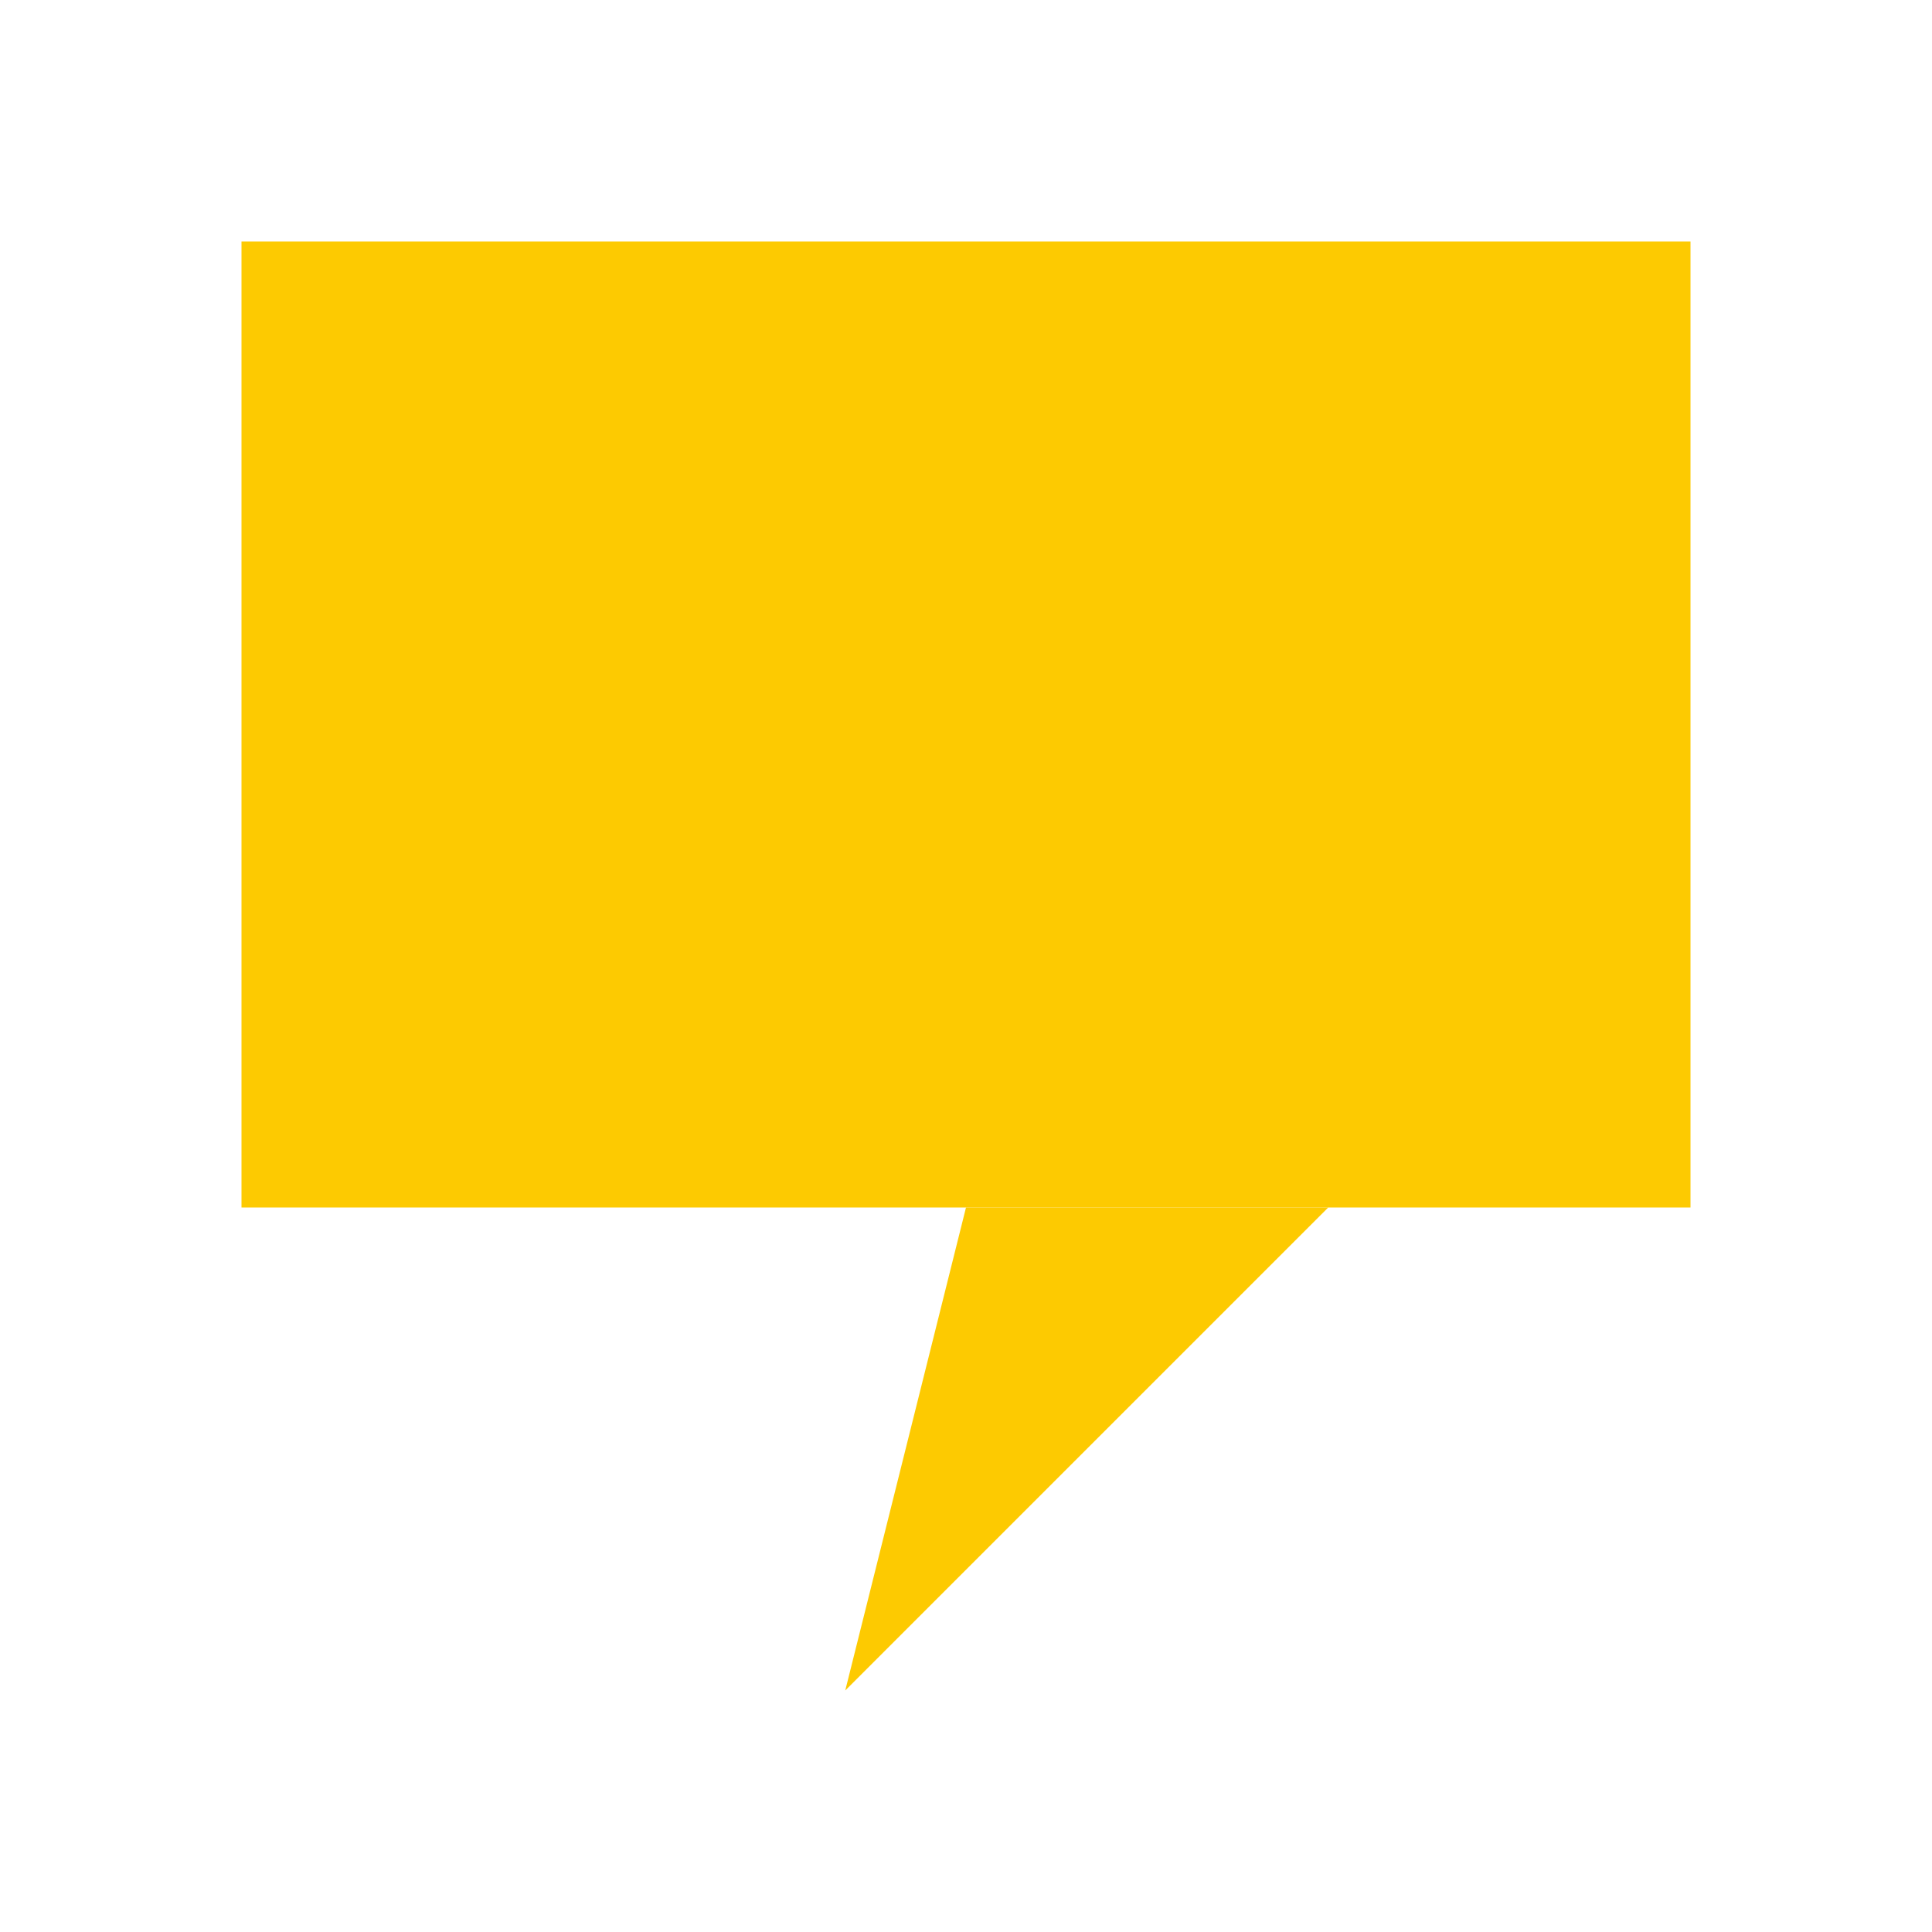
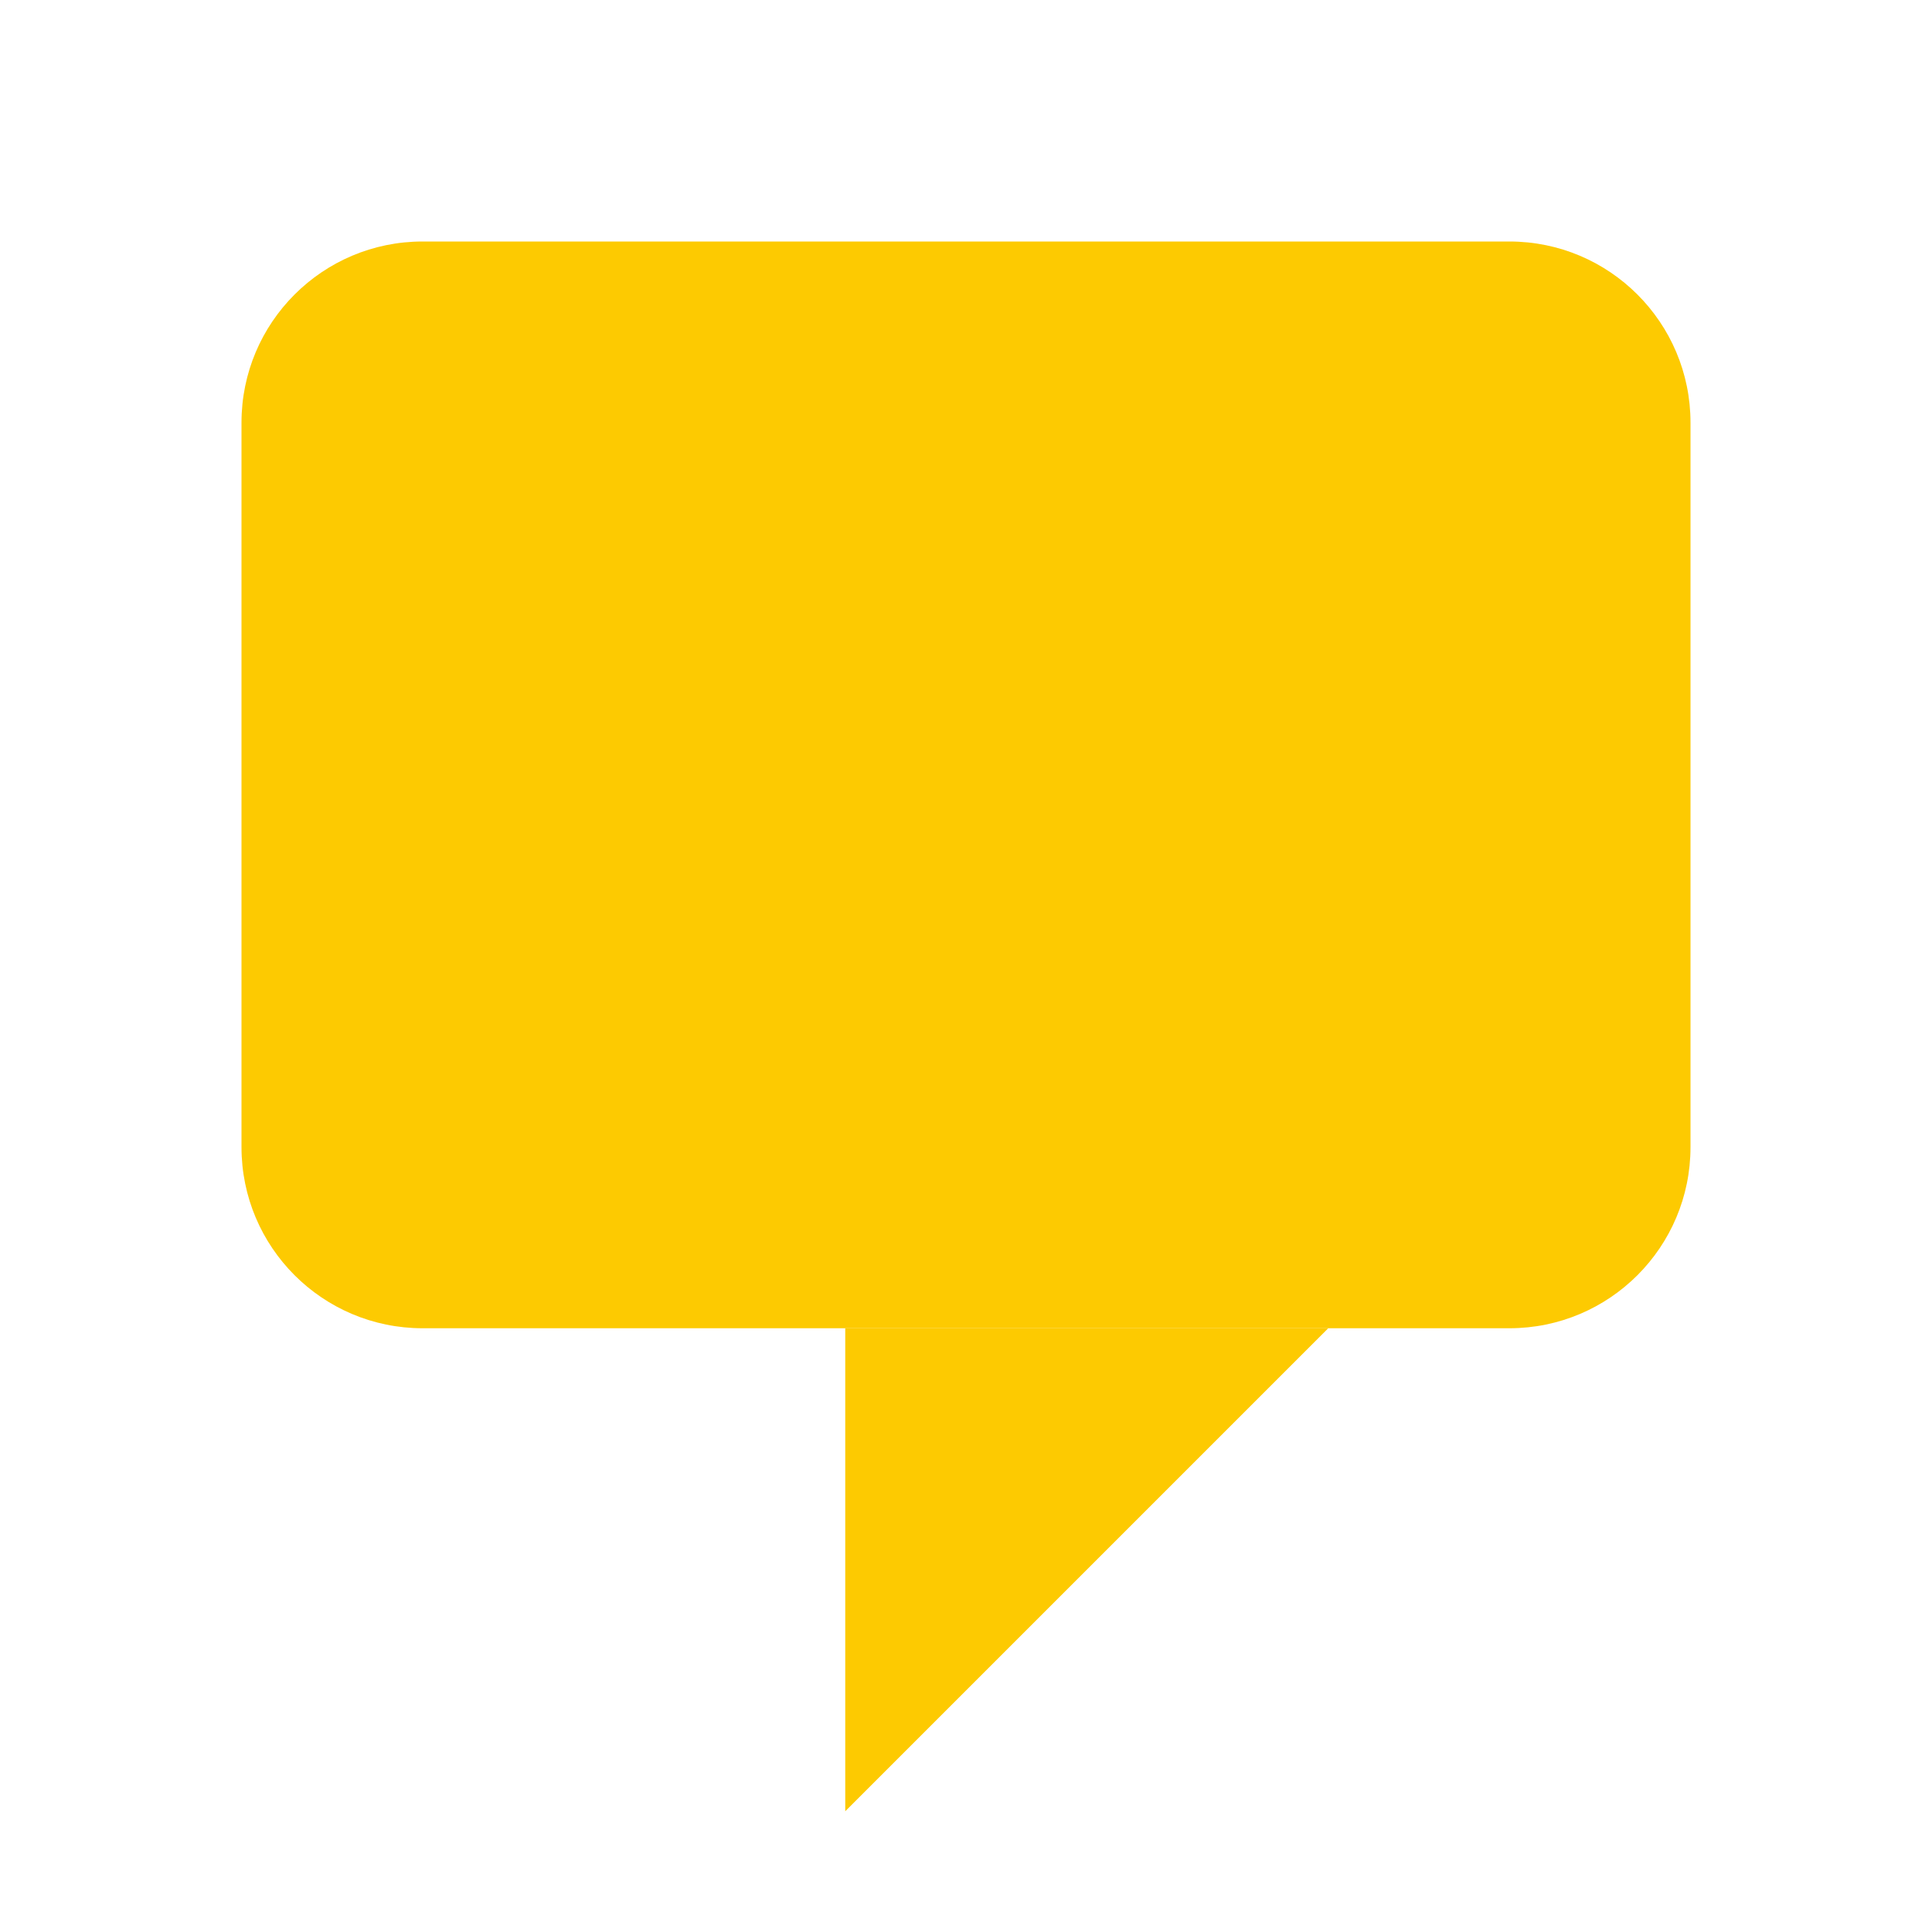
<svg xmlns="http://www.w3.org/2000/svg" width="16" height="16" id="svg2" version="1.1">
  <defs id="defs4" />
  <g id="layer1" transform="translate(0,-1036.362)">
-     <rect style="fill:#fdca01;fill-opacity:1;stroke:none" id="rect3726" width="12" height="8" x="2" y="2" transform="translate(0,1036.362)" ry="0" />
-     <path style="fill:#fdca01;stroke:none" d="m 8,1046.362 -1,4 4,-4 z" id="path3728" />
+     <rect style="fill:#fdca01;fill-opacity:1;stroke:none" id="rect3726" width="12" height="9" x="2" y="2" transform="translate(0,1036.362)" ry="1.5" />
+     <path style="fill:#fdca01;stroke:none" d="m 7,1047.362 0,4 4,-4 z" id="path3728" />
  </g>
</svg>
